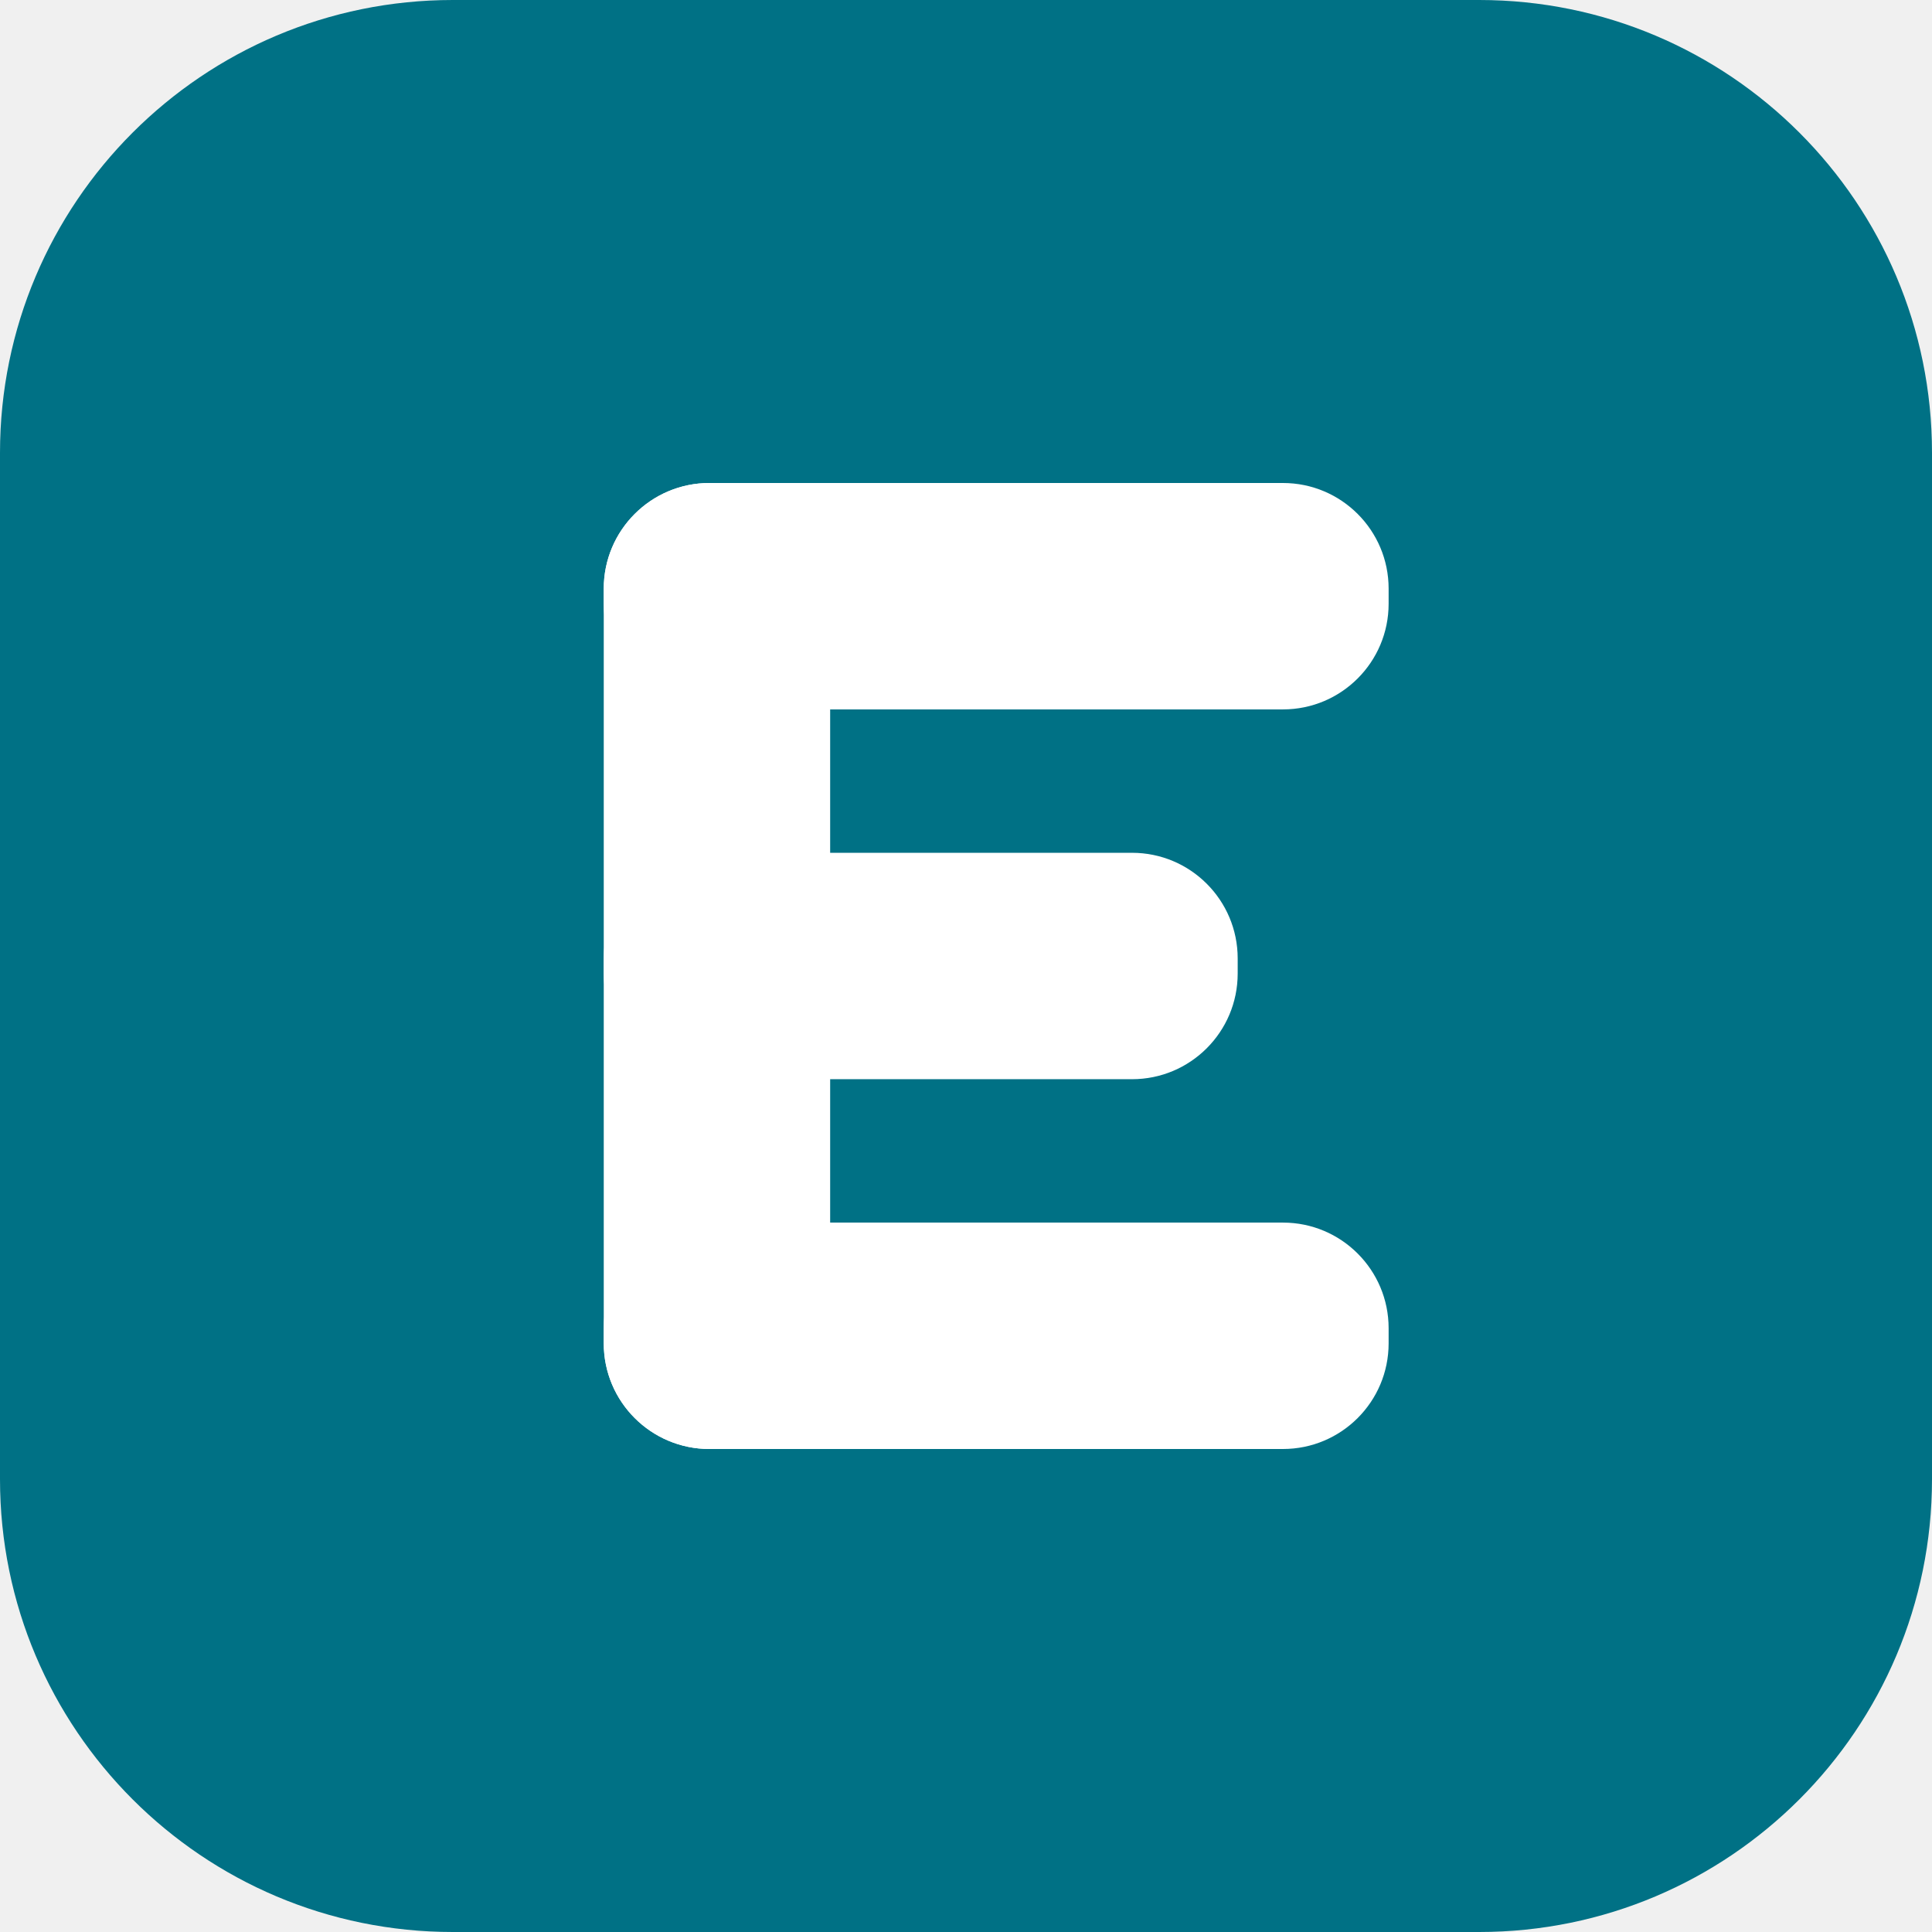
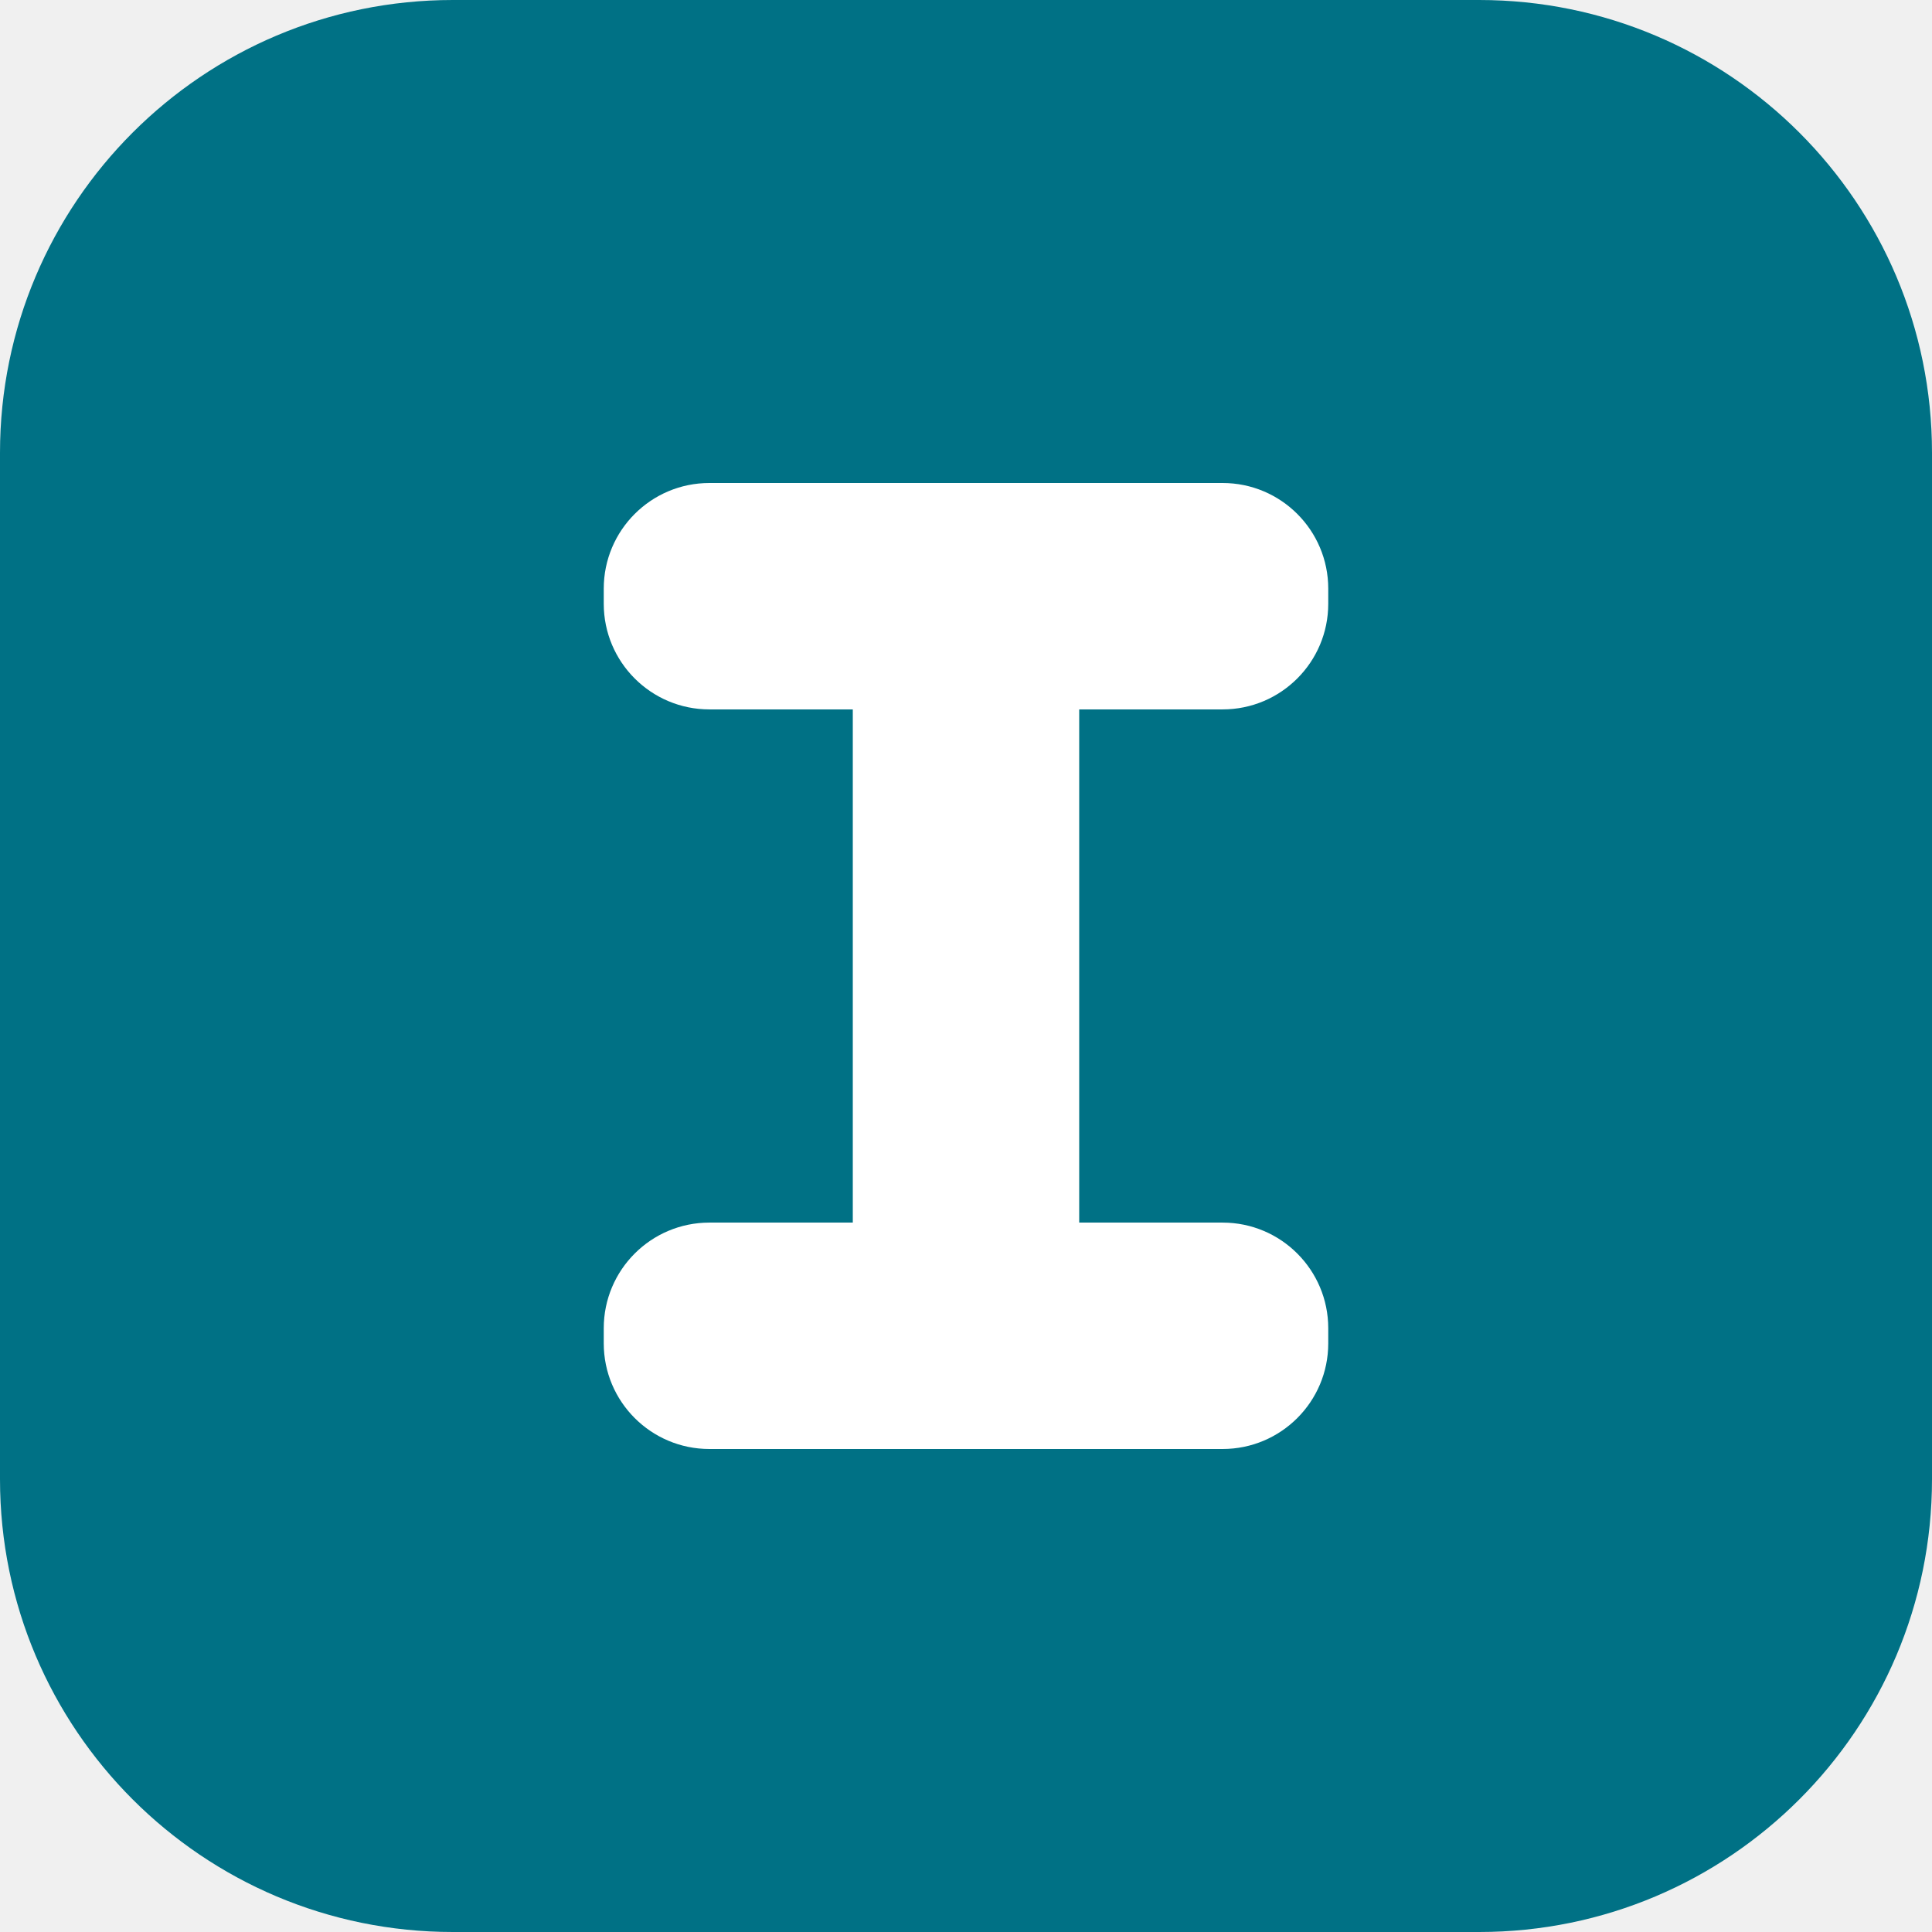
- <svg xmlns="http://www.w3.org/2000/svg" viewBox="0 0 64 64" role="img" aria-label="Enrolla">
+ <svg xmlns="http://www.w3.org/2000/svg" viewBox="0 0 64 64" role="img" aria-label="Inscriptio">
  <rect width="64" height="64" rx="15" fill="#007185" />
  <g fill="#ffffff">
-     <rect x="20" y="16" width="7.5" height="32" rx="3.5" />
-     <rect x="20" y="16" width="26" height="7.5" rx="3.5" />
-     <rect x="20" y="28.25" width="21" height="7.5" rx="3.5" />
-     <rect x="20" y="40.5" width="26" height="7.5" rx="3.5" />
+     <rect x="28.25" y="16" width="7.5" height="32" rx="3.5" />
+     <rect x="20" y="16" width="24" height="7.5" rx="3.5" />
+     <rect x="20" y="40.5" width="24" height="7.5" rx="3.5" />
  </g>
</svg>
